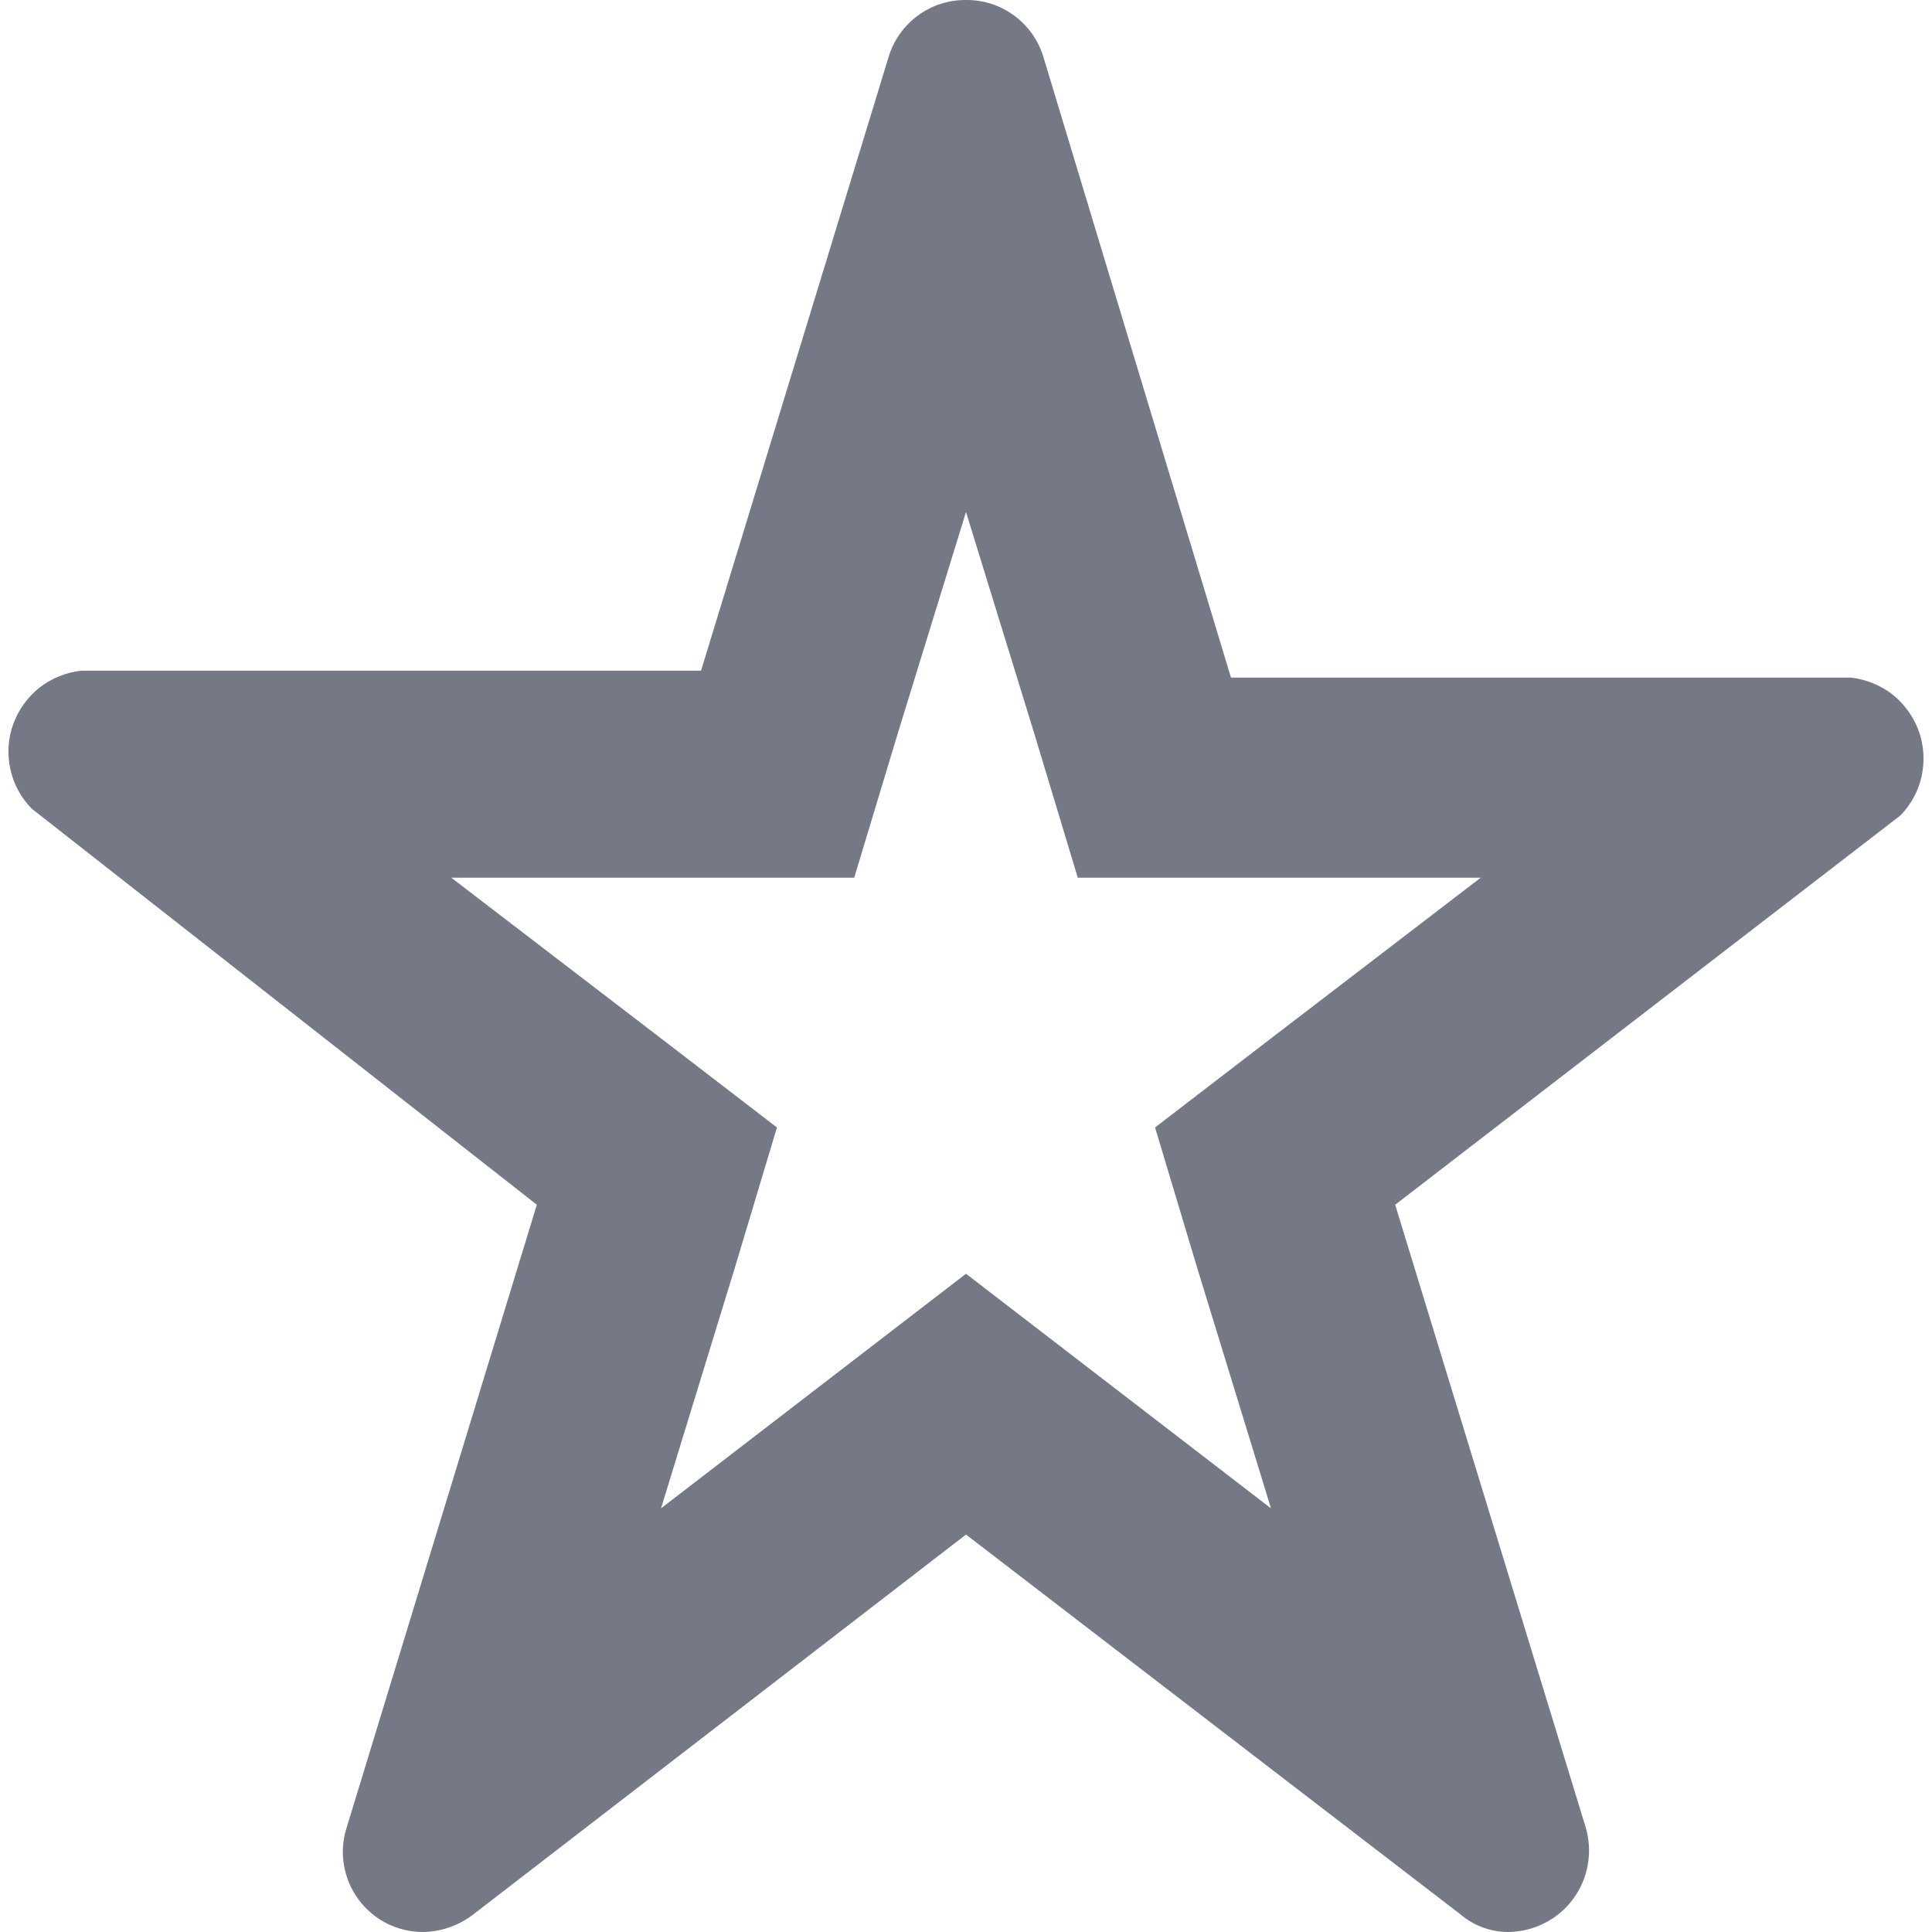
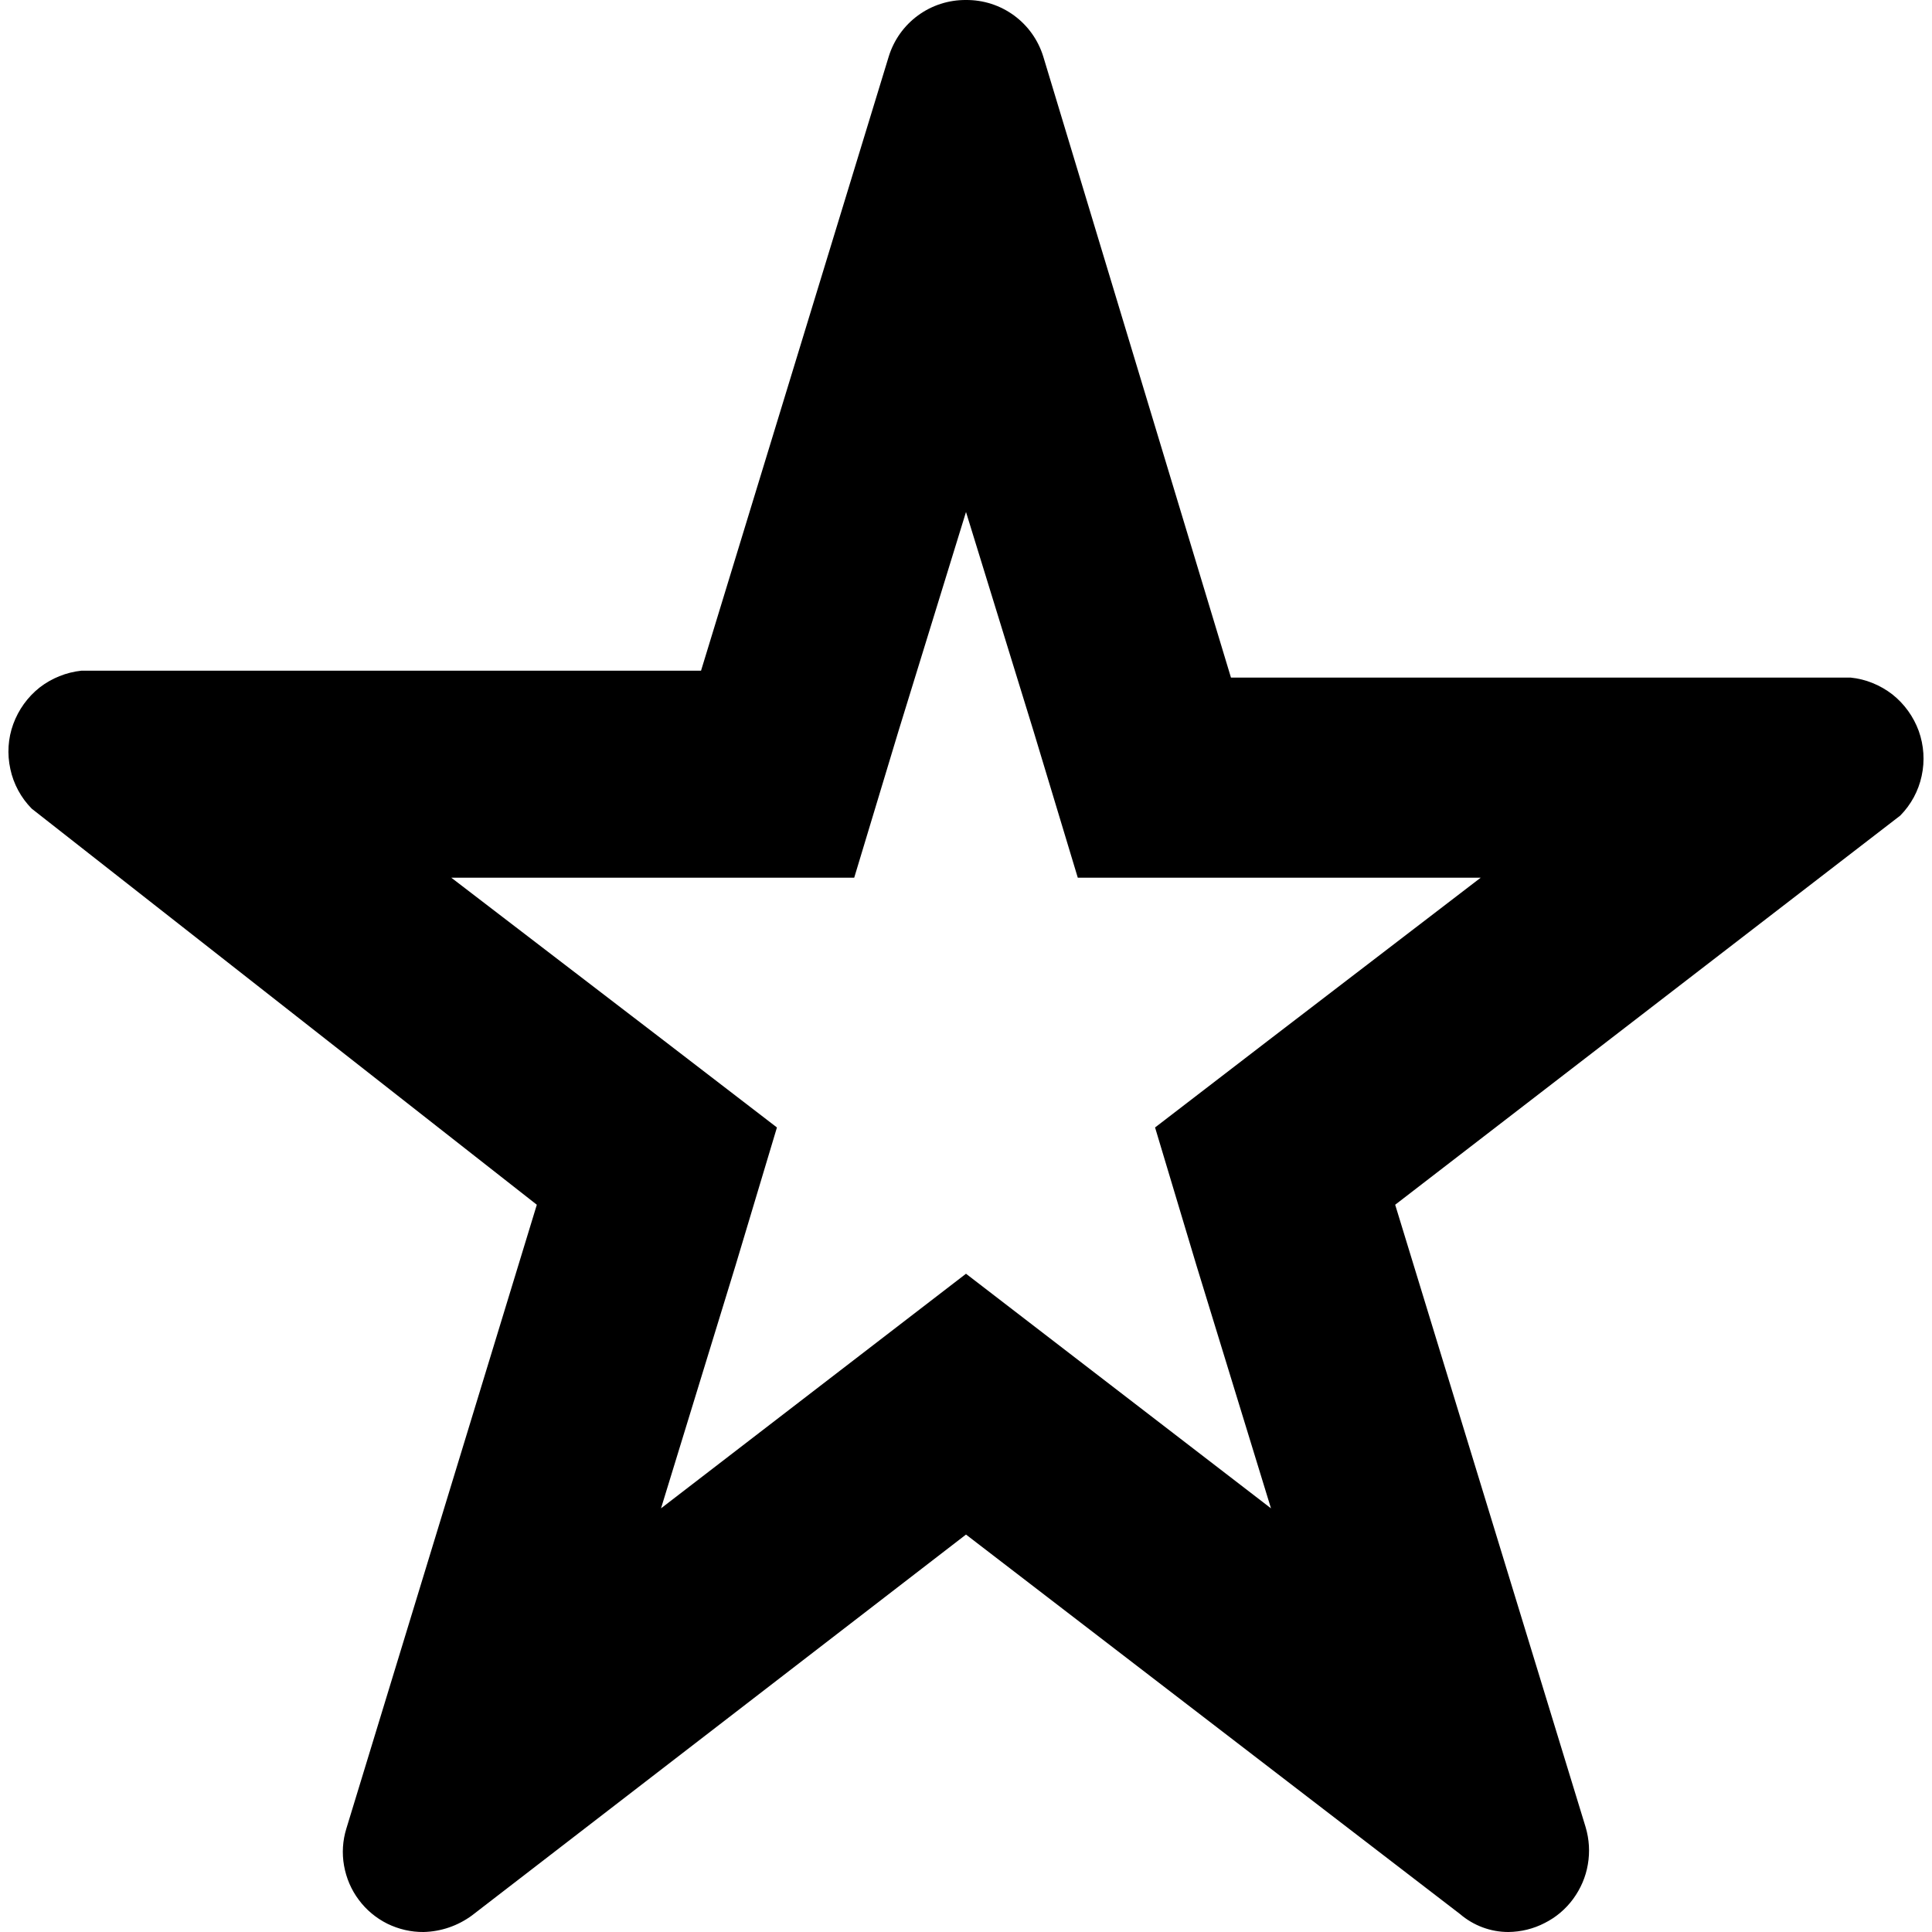
<svg xmlns="http://www.w3.org/2000/svg" width="14" height="14" viewBox="0 0 14 14" fill="none">
-   <path d="M7 3.71L7.49 5.3L7.81 6.36H10.73L9.19 7.54L8.37 8.17L8.67 9.17L9.21 10.93L7.91 9.93L7 9.23L6.09 9.93L4.79 10.93L5.33 9.17L5.63 8.17L4.81 7.54L3.27 6.36H6.19L6.51 5.3L7 3.71ZM7 2.57653e-05C6.875 -0.001 6.753 0.038 6.652 0.112C6.551 0.186 6.477 0.29 6.44 0.41L5.08 4.86H0.59C0.48 4.872 0.375 4.914 0.287 4.982C0.2 5.051 0.134 5.143 0.096 5.247C0.058 5.351 0.051 5.464 0.075 5.573C0.098 5.681 0.152 5.781 0.23 5.86L3.89 8.73L2.51 13.25C2.483 13.337 2.477 13.429 2.493 13.519C2.509 13.609 2.545 13.694 2.6 13.767C2.654 13.84 2.725 13.899 2.807 13.94C2.889 13.98 2.979 14.001 3.07 14C3.196 13.997 3.318 13.955 3.42 13.88L7 11.12L10.58 13.87C10.678 13.954 10.802 14 10.93 14C11.022 13.999 11.112 13.977 11.193 13.935C11.275 13.894 11.346 13.834 11.4 13.76C11.454 13.686 11.491 13.601 11.506 13.511C11.522 13.42 11.516 13.328 11.49 13.24L10.11 8.73L13.77 5.91C13.848 5.831 13.902 5.731 13.925 5.623C13.949 5.514 13.941 5.401 13.904 5.297C13.866 5.193 13.8 5.101 13.713 5.032C13.625 4.964 13.52 4.922 13.41 4.91H8.92L7.56 0.41C7.523 0.29 7.449 0.186 7.348 0.112C7.247 0.038 7.125 -0.001 7 2.57653e-05Z" fill="#757986" />
+   <path d="M7 3.71L7.49 5.3L7.81 6.36H10.73L9.19 7.54L8.37 8.17L8.67 9.17L9.21 10.93L7.91 9.93L7 9.23L6.09 9.93L4.79 10.93L5.33 9.17L5.63 8.17L4.81 7.54L3.27 6.36H6.19L6.51 5.3L7 3.71ZM7 -4.75226e-06C6.875 -0.001 6.753 0.038 6.652 0.112C6.551 0.186 6.477 0.29 6.44 0.41L5.08 4.86H0.59C0.48 4.872 0.375 4.914 0.287 4.982C0.2 5.051 0.134 5.143 0.096 5.247C0.058 5.351 0.051 5.464 0.075 5.573C0.098 5.681 0.152 5.781 0.23 5.86L3.89 8.73L2.51 13.25C2.483 13.337 2.477 13.429 2.493 13.519C2.509 13.609 2.545 13.694 2.6 13.767C2.654 13.84 2.725 13.899 2.807 13.94C2.889 13.98 2.979 14.001 3.07 14C3.196 13.997 3.318 13.955 3.42 13.88L7 11.12L10.58 13.87C10.678 13.954 10.802 14 10.93 14C11.022 13.999 11.112 13.977 11.193 13.935C11.275 13.894 11.346 13.834 11.4 13.76C11.454 13.686 11.491 13.601 11.506 13.511C11.522 13.42 11.516 13.328 11.49 13.24L10.11 8.73L13.77 5.91C13.848 5.831 13.902 5.731 13.925 5.623C13.949 5.514 13.941 5.401 13.904 5.297C13.866 5.193 13.8 5.101 13.713 5.032C13.625 4.964 13.52 4.921 13.41 4.91H8.92L7.56 0.41C7.523 0.29 7.449 0.186 7.348 0.112C7.247 0.038 7.125 -0.001 7 -4.75226e-06Z" fill="black" />
</svg>
